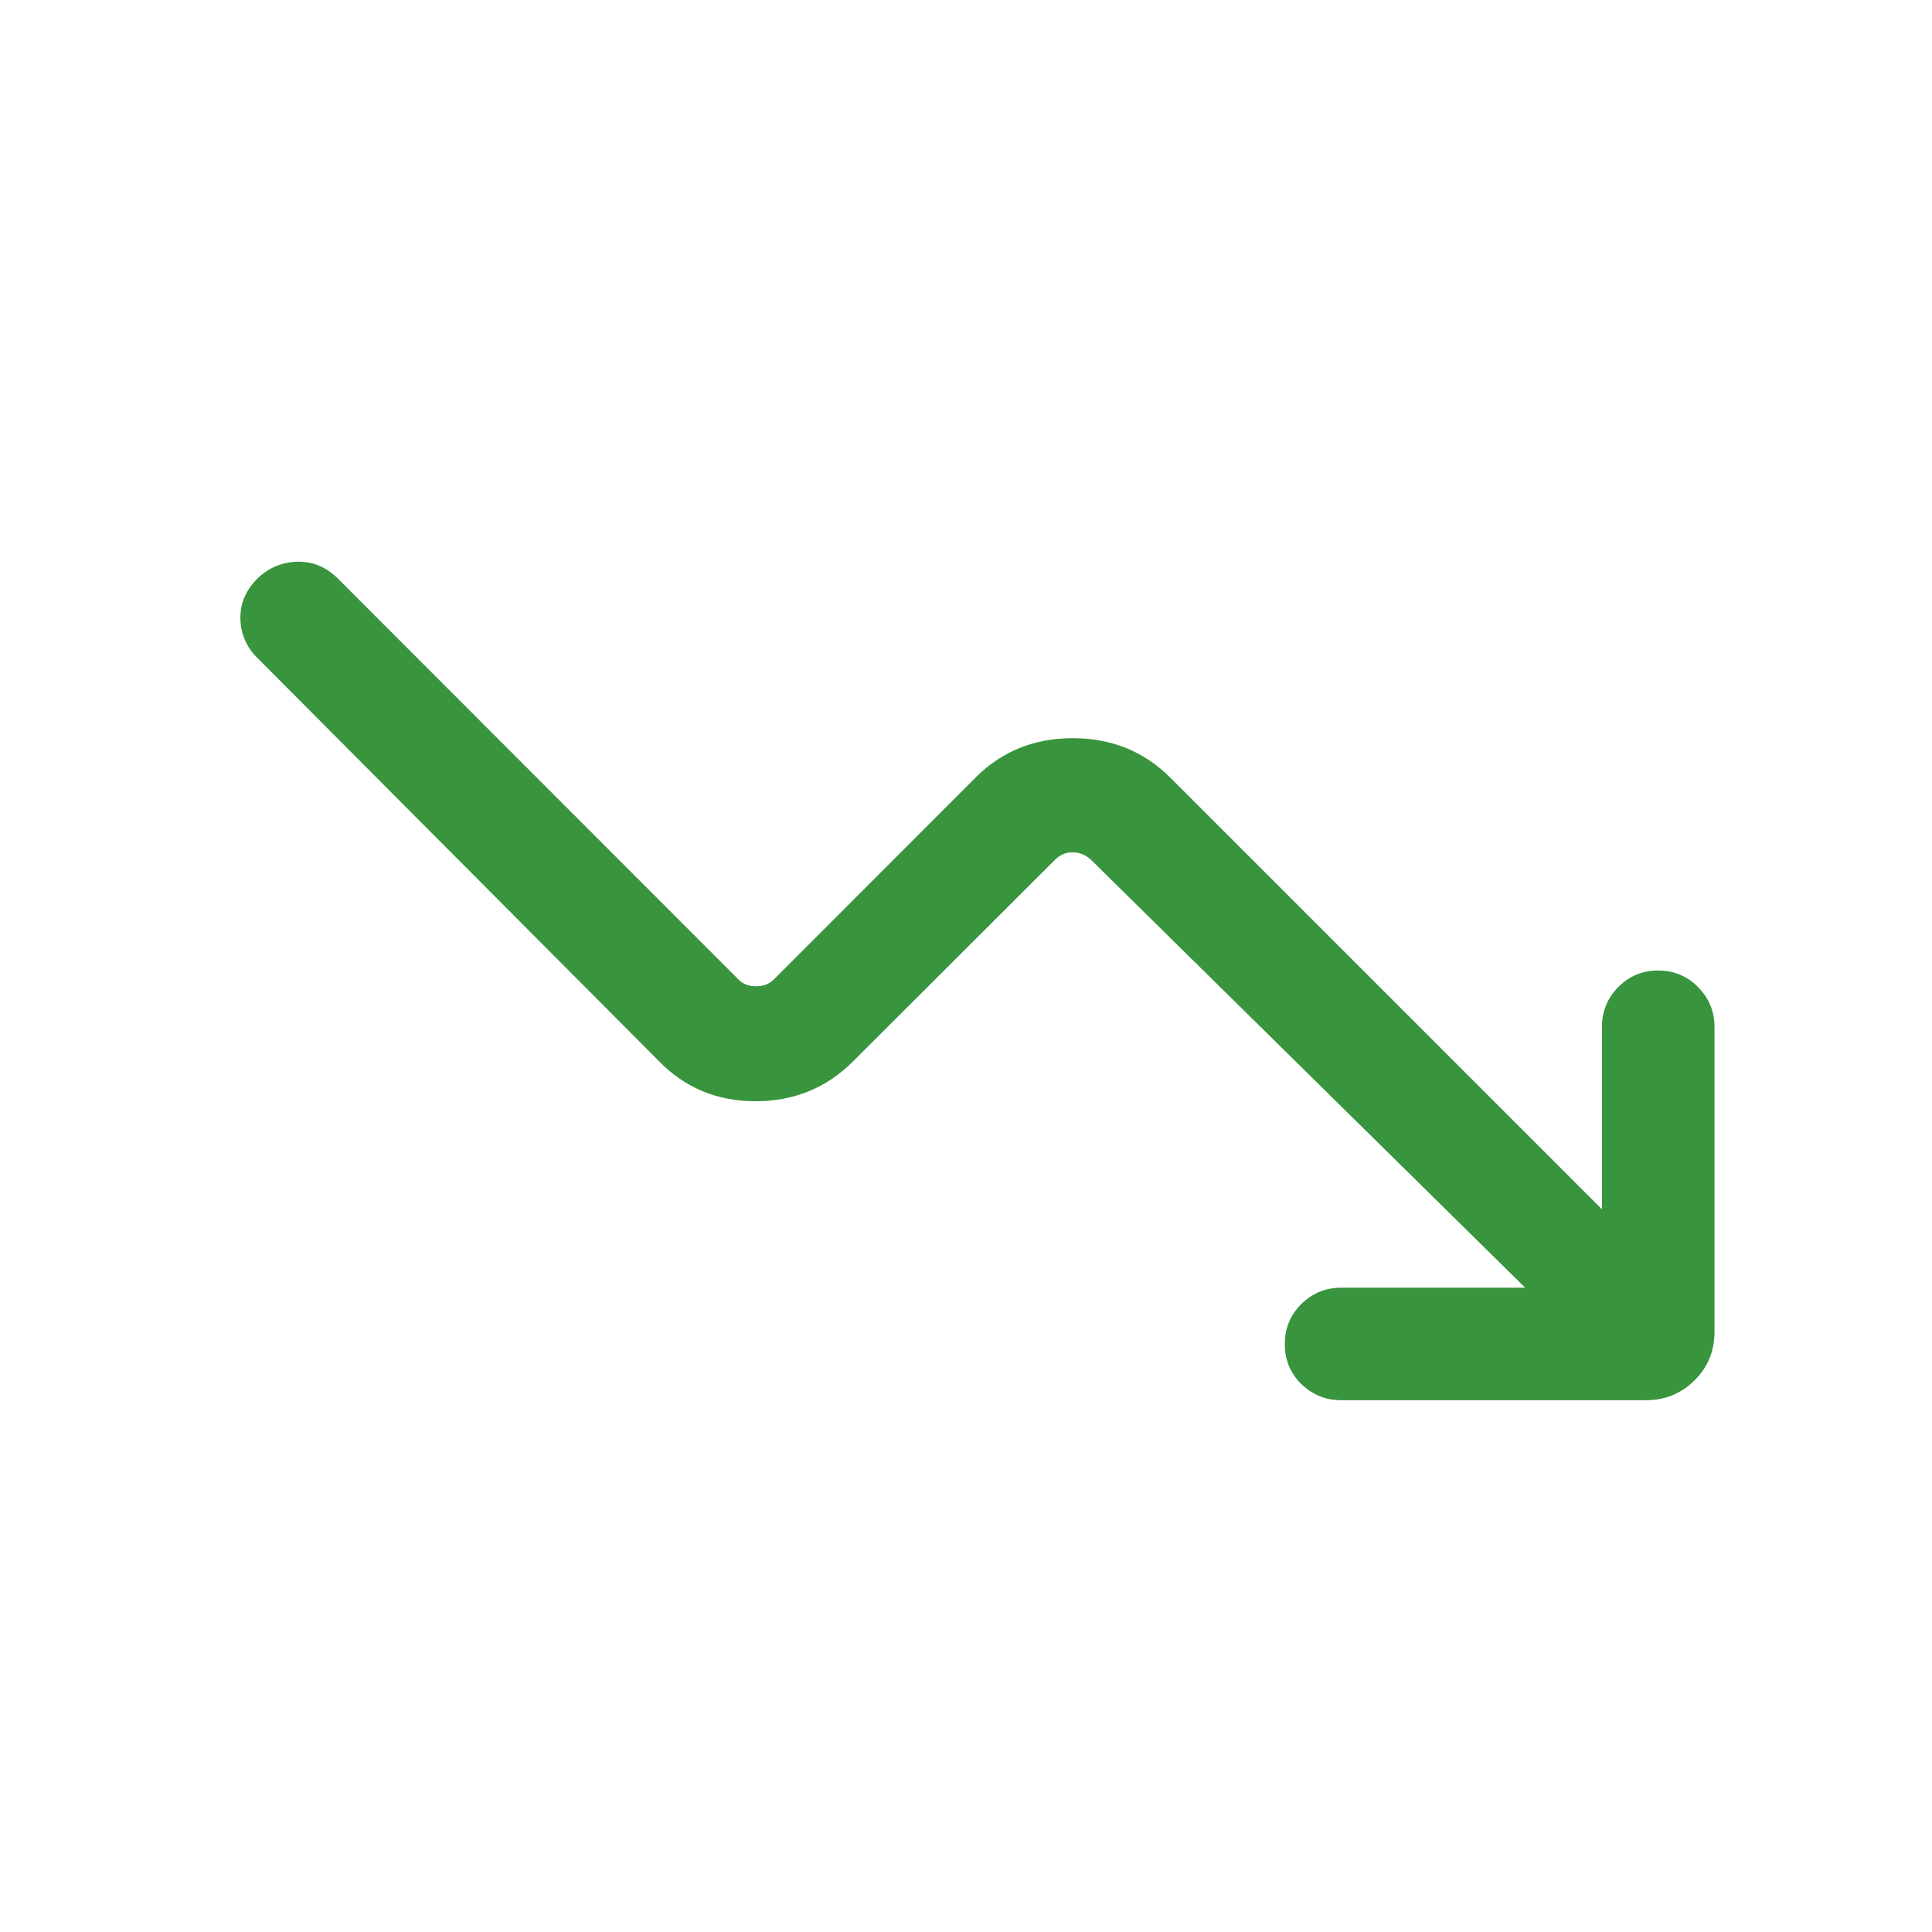
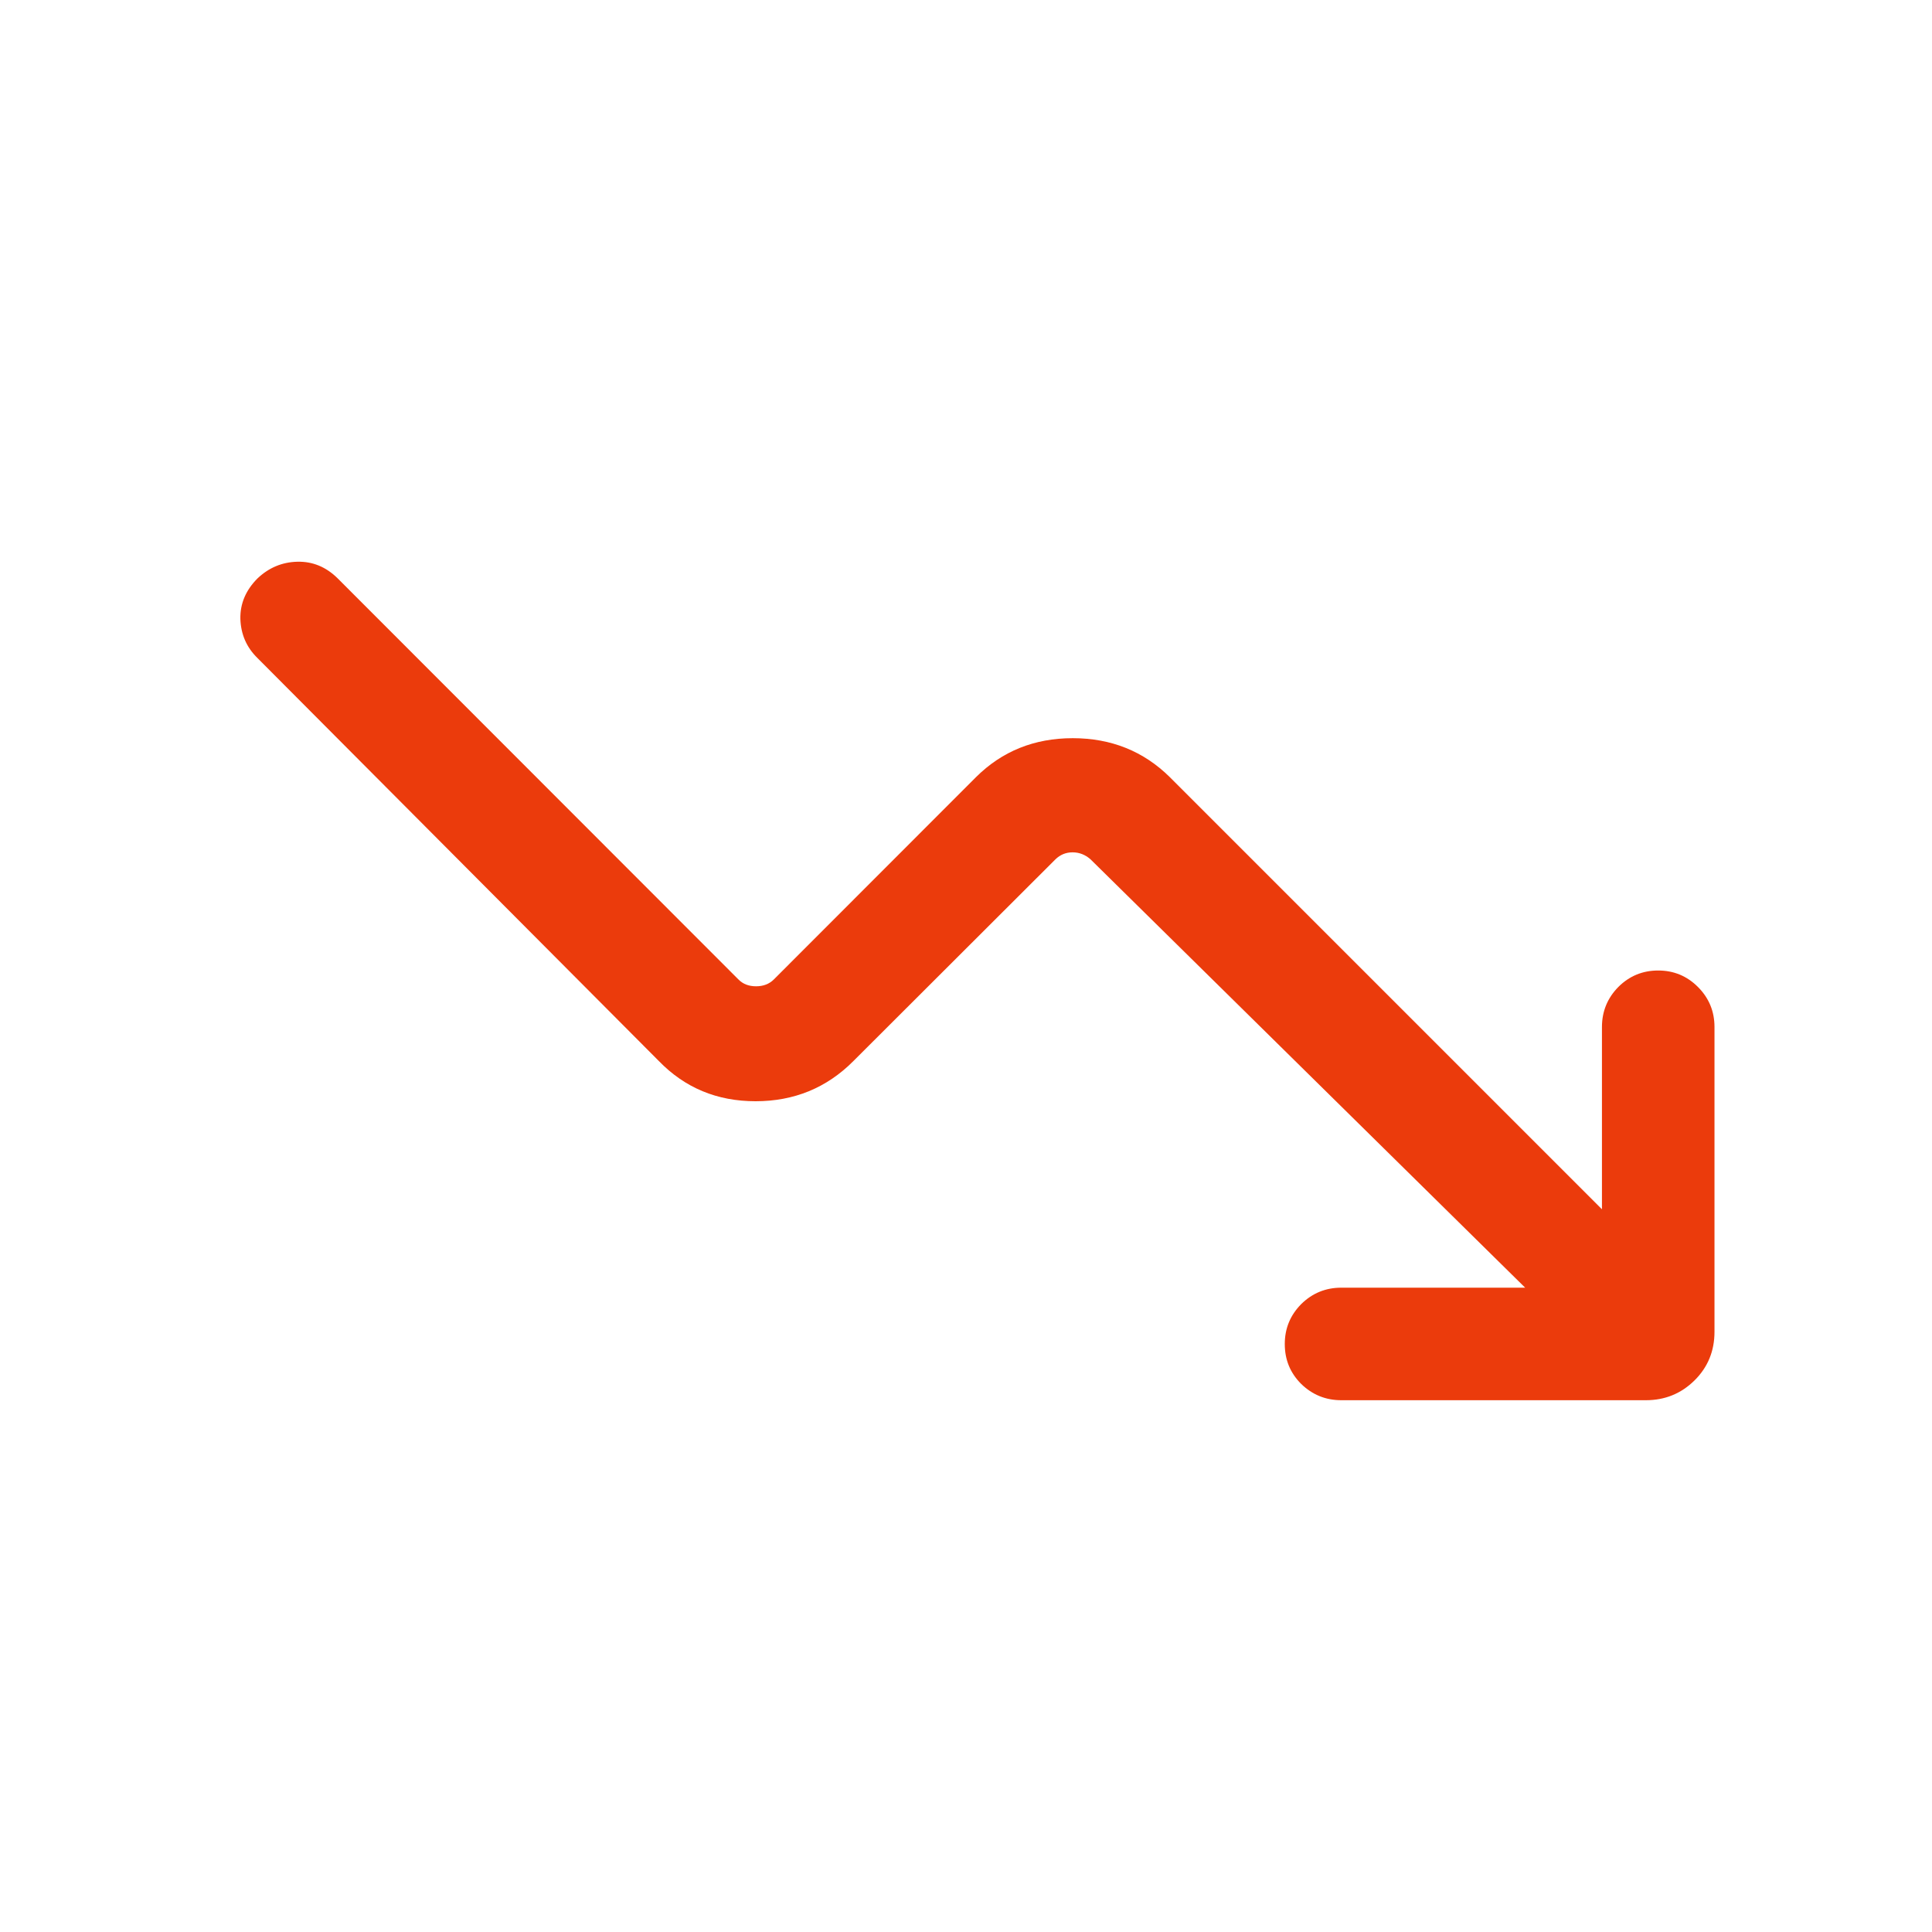
<svg xmlns="http://www.w3.org/2000/svg" width="12" height="12" viewBox="0 0 12 12" fill="none">
-   <path d="M9.473 7.998L6.773 5.337C6.741 5.309 6.704 5.294 6.662 5.294C6.62 5.294 6.585 5.309 6.556 5.337L5.301 6.59C5.135 6.757 4.932 6.84 4.693 6.84C4.454 6.84 4.254 6.757 4.092 6.59L1.6 4.088C1.531 4.021 1.496 3.939 1.493 3.844C1.491 3.749 1.527 3.665 1.6 3.592C1.671 3.525 1.754 3.491 1.848 3.489C1.942 3.487 2.025 3.521 2.097 3.592L4.586 6.083C4.614 6.112 4.651 6.126 4.696 6.126C4.741 6.126 4.778 6.112 4.807 6.083L6.062 4.827C6.224 4.666 6.424 4.585 6.663 4.585C6.902 4.585 7.103 4.666 7.266 4.827L9.95 7.511V6.379C9.95 6.282 9.984 6.199 10.052 6.13C10.12 6.062 10.203 6.028 10.299 6.028C10.396 6.028 10.478 6.062 10.546 6.13C10.615 6.199 10.649 6.282 10.649 6.379V8.272C10.649 8.391 10.608 8.492 10.525 8.574C10.442 8.656 10.341 8.697 10.223 8.697H8.331C8.234 8.697 8.151 8.663 8.082 8.596C8.014 8.528 7.98 8.446 7.98 8.348C7.98 8.251 8.014 8.169 8.082 8.1C8.151 8.032 8.234 7.998 8.331 7.998H9.473Z" fill="#38943D" />
+   <path d="M9.473 7.998L6.773 5.337C6.741 5.309 6.704 5.294 6.662 5.294C6.62 5.294 6.585 5.309 6.556 5.337L5.301 6.59C5.135 6.757 4.932 6.84 4.693 6.84C4.454 6.84 4.254 6.757 4.092 6.59L1.6 4.088C1.531 4.021 1.496 3.939 1.493 3.844C1.491 3.749 1.527 3.665 1.6 3.592C1.671 3.525 1.754 3.491 1.848 3.489C1.942 3.487 2.025 3.521 2.097 3.592L4.586 6.083C4.614 6.112 4.651 6.126 4.696 6.126C4.741 6.126 4.778 6.112 4.807 6.083L6.062 4.827C6.224 4.666 6.424 4.585 6.663 4.585C6.902 4.585 7.103 4.666 7.266 4.827L9.95 7.511V6.379C9.95 6.282 9.984 6.199 10.052 6.13C10.12 6.062 10.203 6.028 10.299 6.028C10.396 6.028 10.478 6.062 10.546 6.13C10.615 6.199 10.649 6.282 10.649 6.379V8.272C10.649 8.391 10.608 8.492 10.525 8.574C10.442 8.656 10.341 8.697 10.223 8.697H8.331C8.234 8.697 8.151 8.663 8.082 8.596C8.014 8.528 7.98 8.446 7.98 8.348C7.98 8.251 8.014 8.169 8.082 8.1C8.151 8.032 8.234 7.998 8.331 7.998H9.473Z" fill="#EB3B0C" />
</svg>
